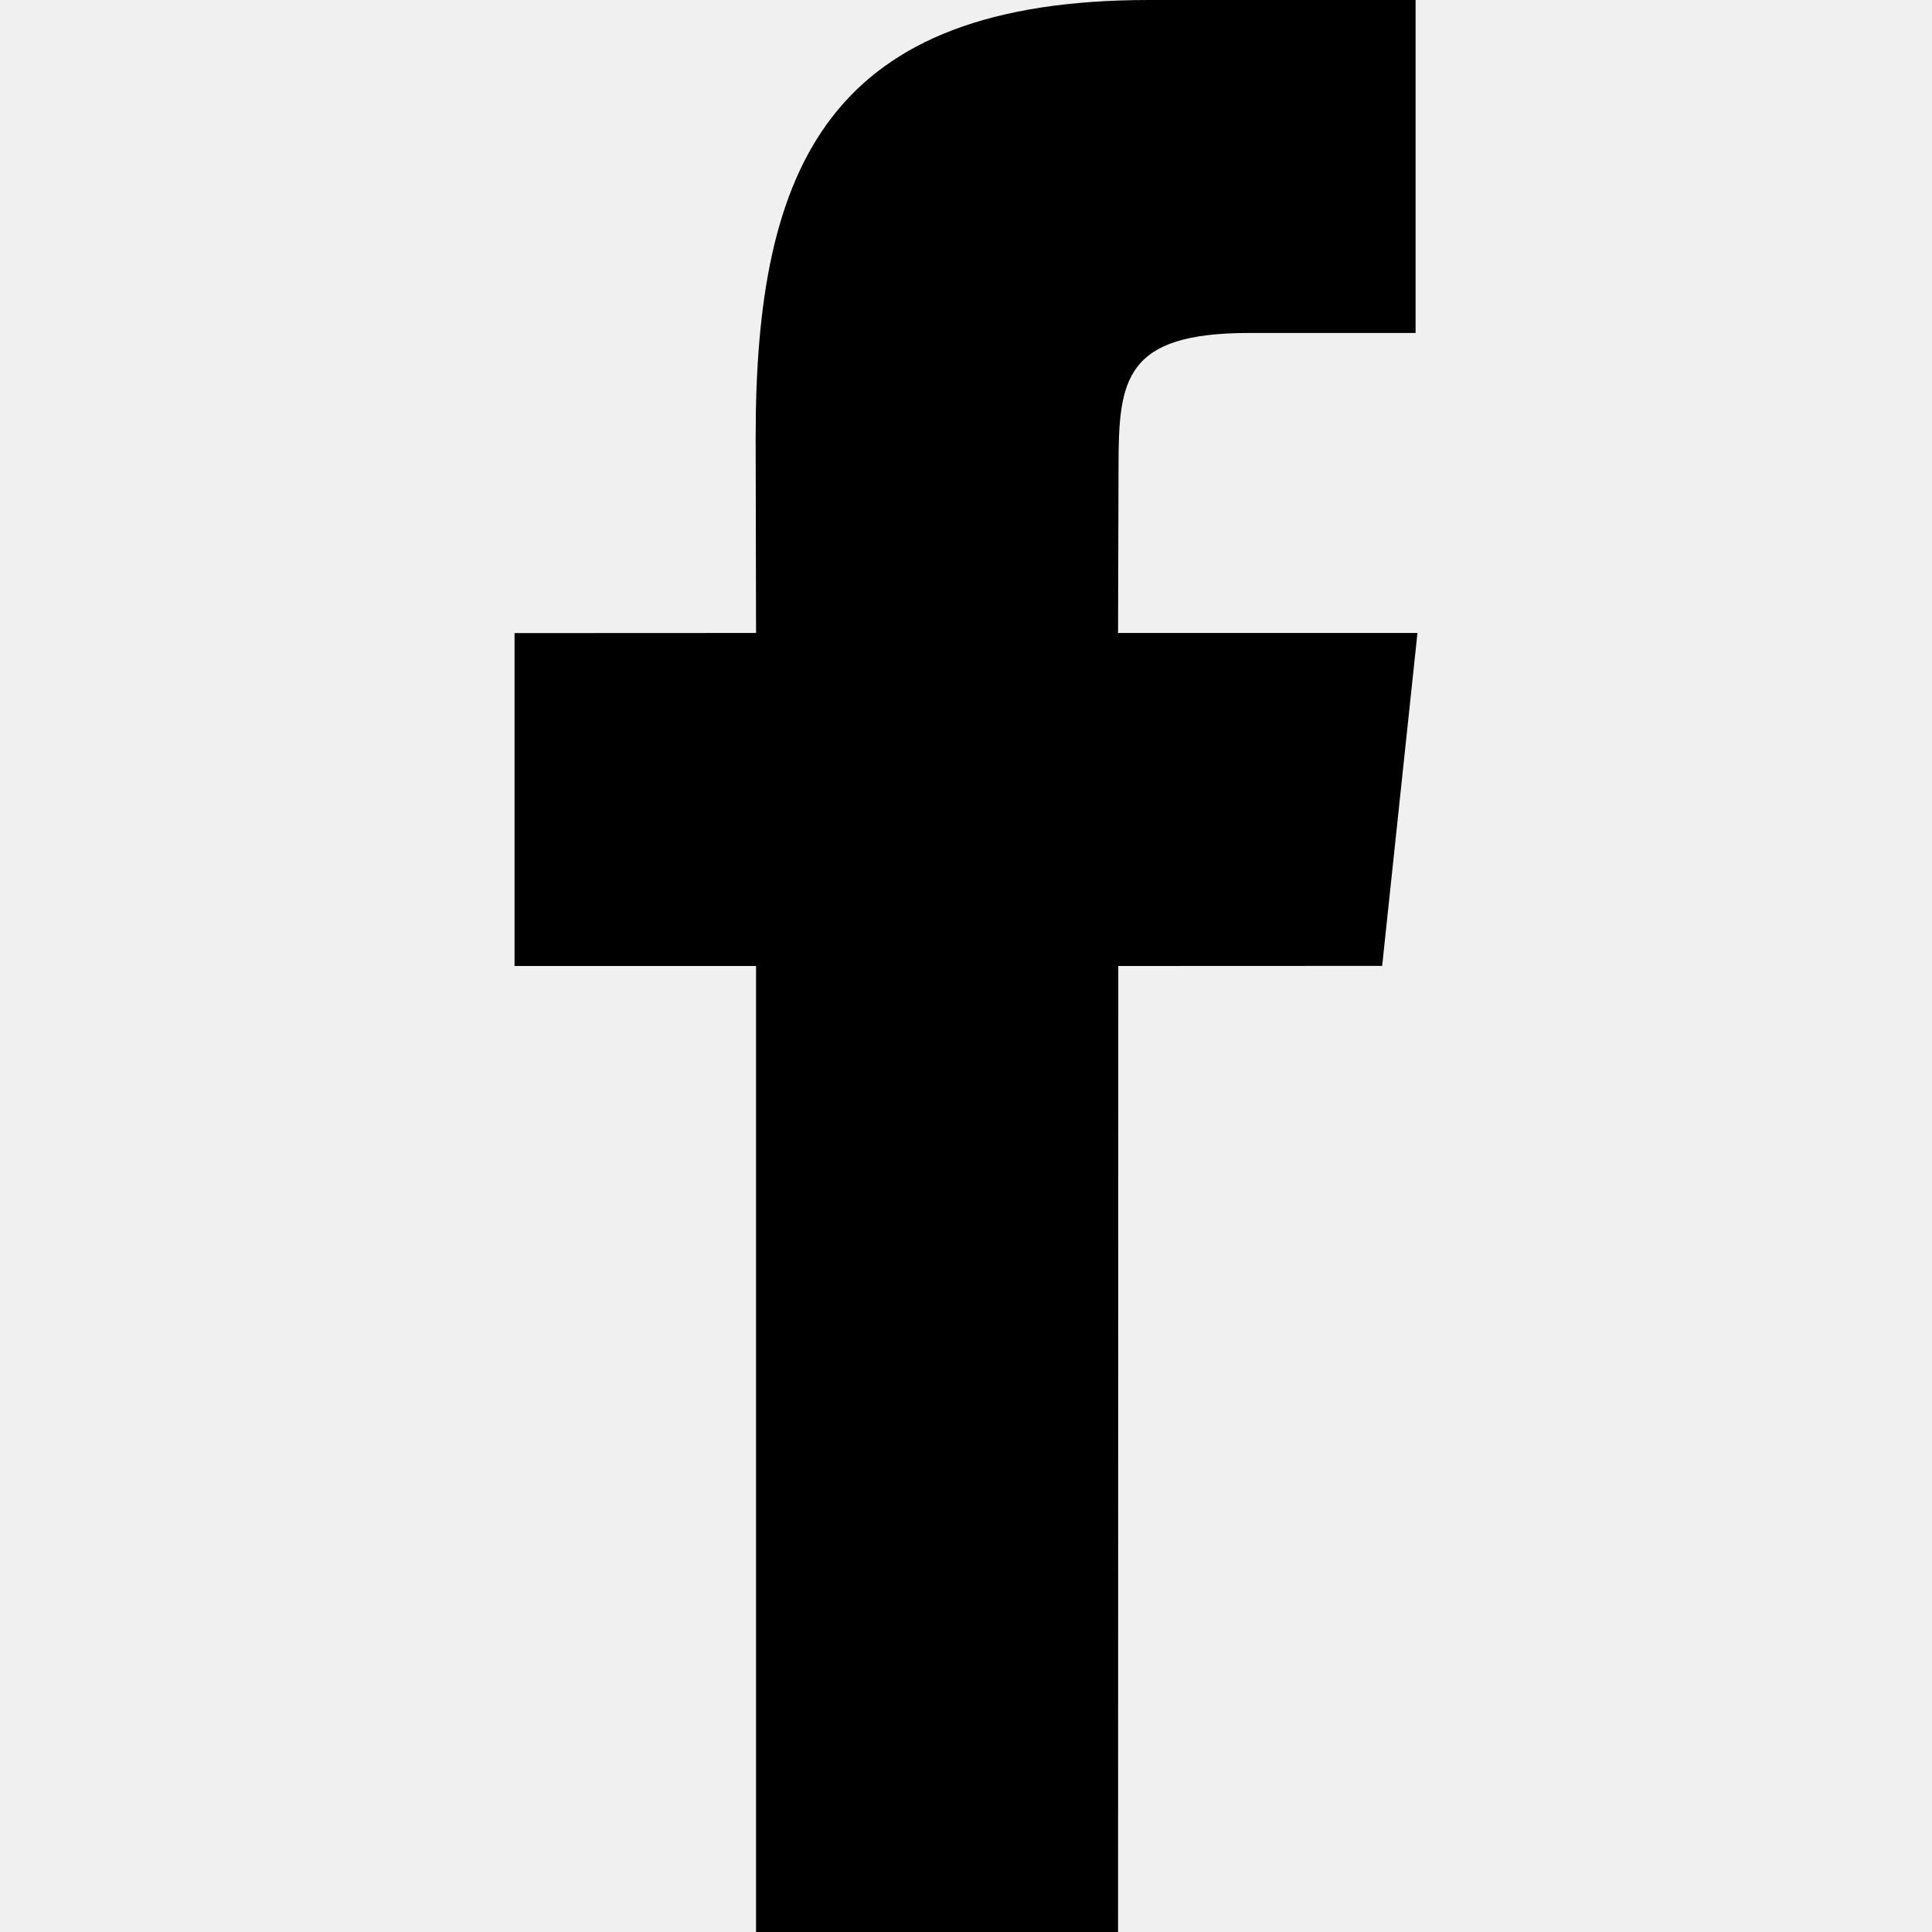
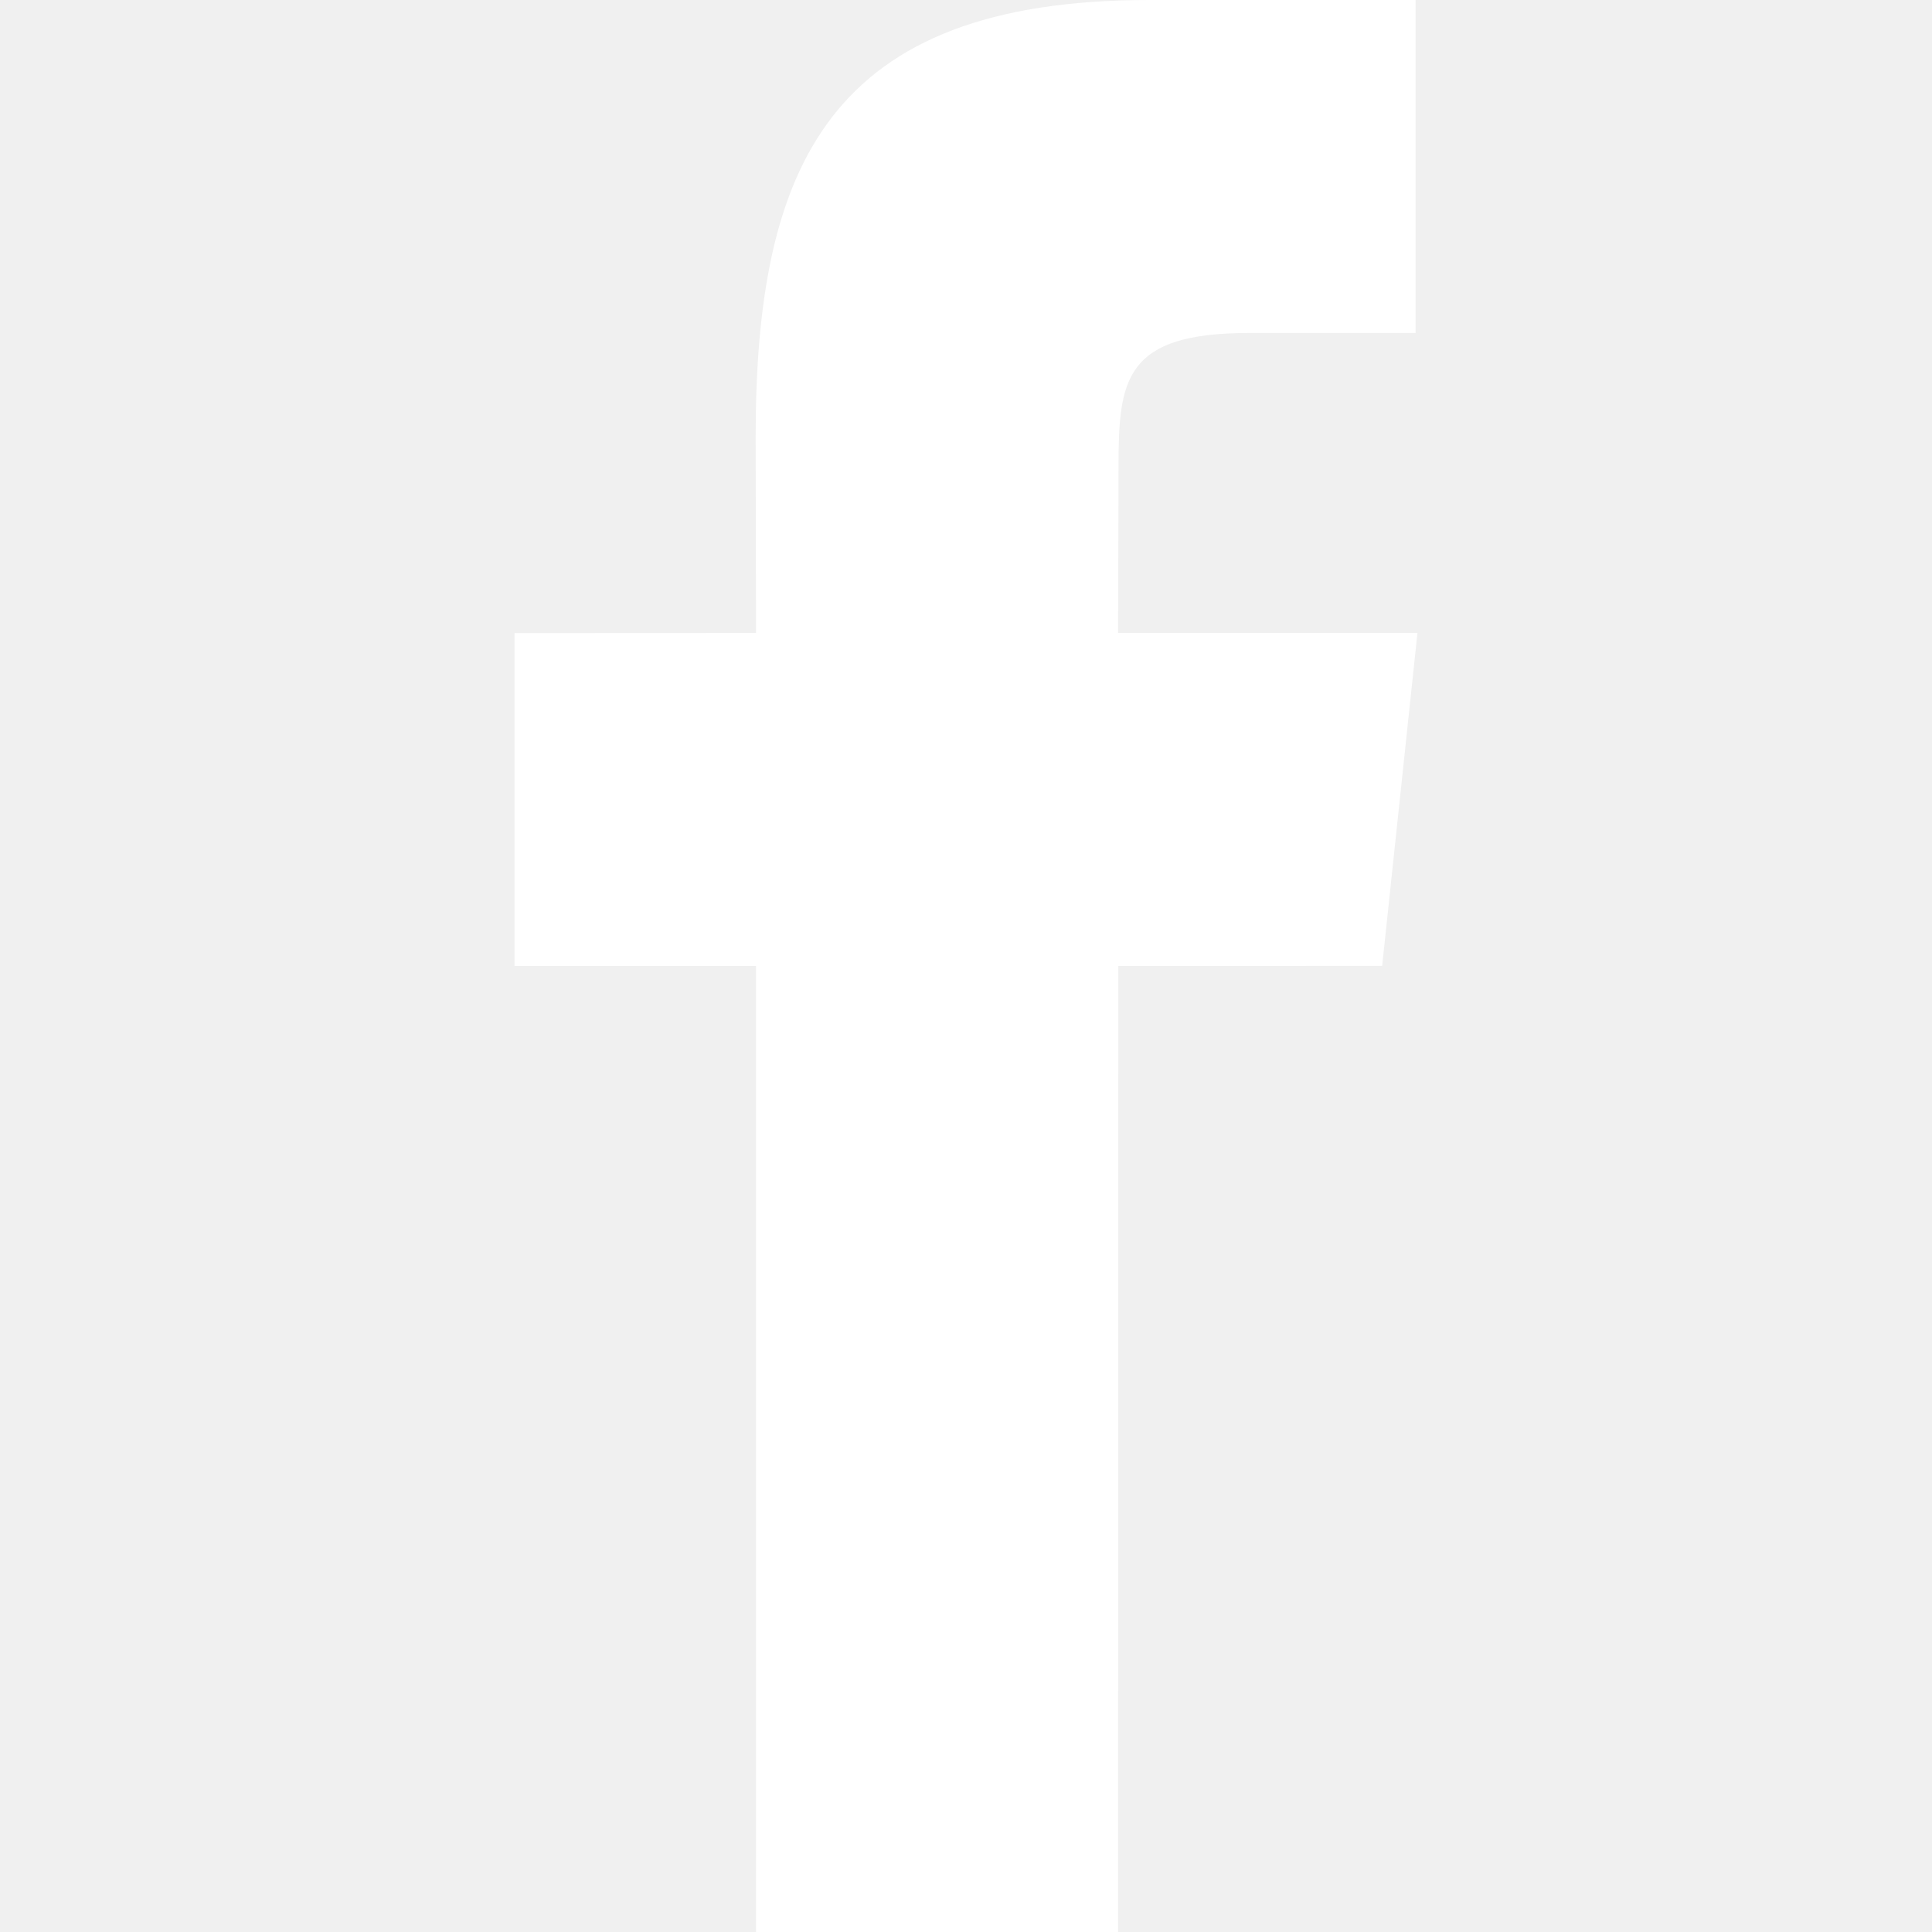
<svg xmlns="http://www.w3.org/2000/svg" version="1.1" id="Capa_1" x="0px" y="0px" width="512px" height="512px" viewBox="0 0 512 512" style="enable-background:new 0 0 512 512;" xml:space="preserve">
  <g>
-     <path d="M296.296,512H200.36V256h-64v-88.225l64-0.029l-0.104-51.976C200.256,43.794,219.773,0,304.556,0h70.588v88.242h-44.115   c-33.016,0-34.604,12.328-34.604,35.342l-0.131,44.162h79.346l-9.354,88.225L296.36,256L296.296,512z" />
+     <path d="M296.296,512H200.36V256h-64v-88.225l64-0.029l-0.104-51.976C200.256,43.794,219.773,0,304.556,0h70.588v88.242h-44.115   c-33.016,0-34.604,12.328-34.604,35.342l-0.131,44.162h79.346l-9.354,88.225L296.36,256L296.296,512z" fill="#FFF" />
  </g>
</svg>
